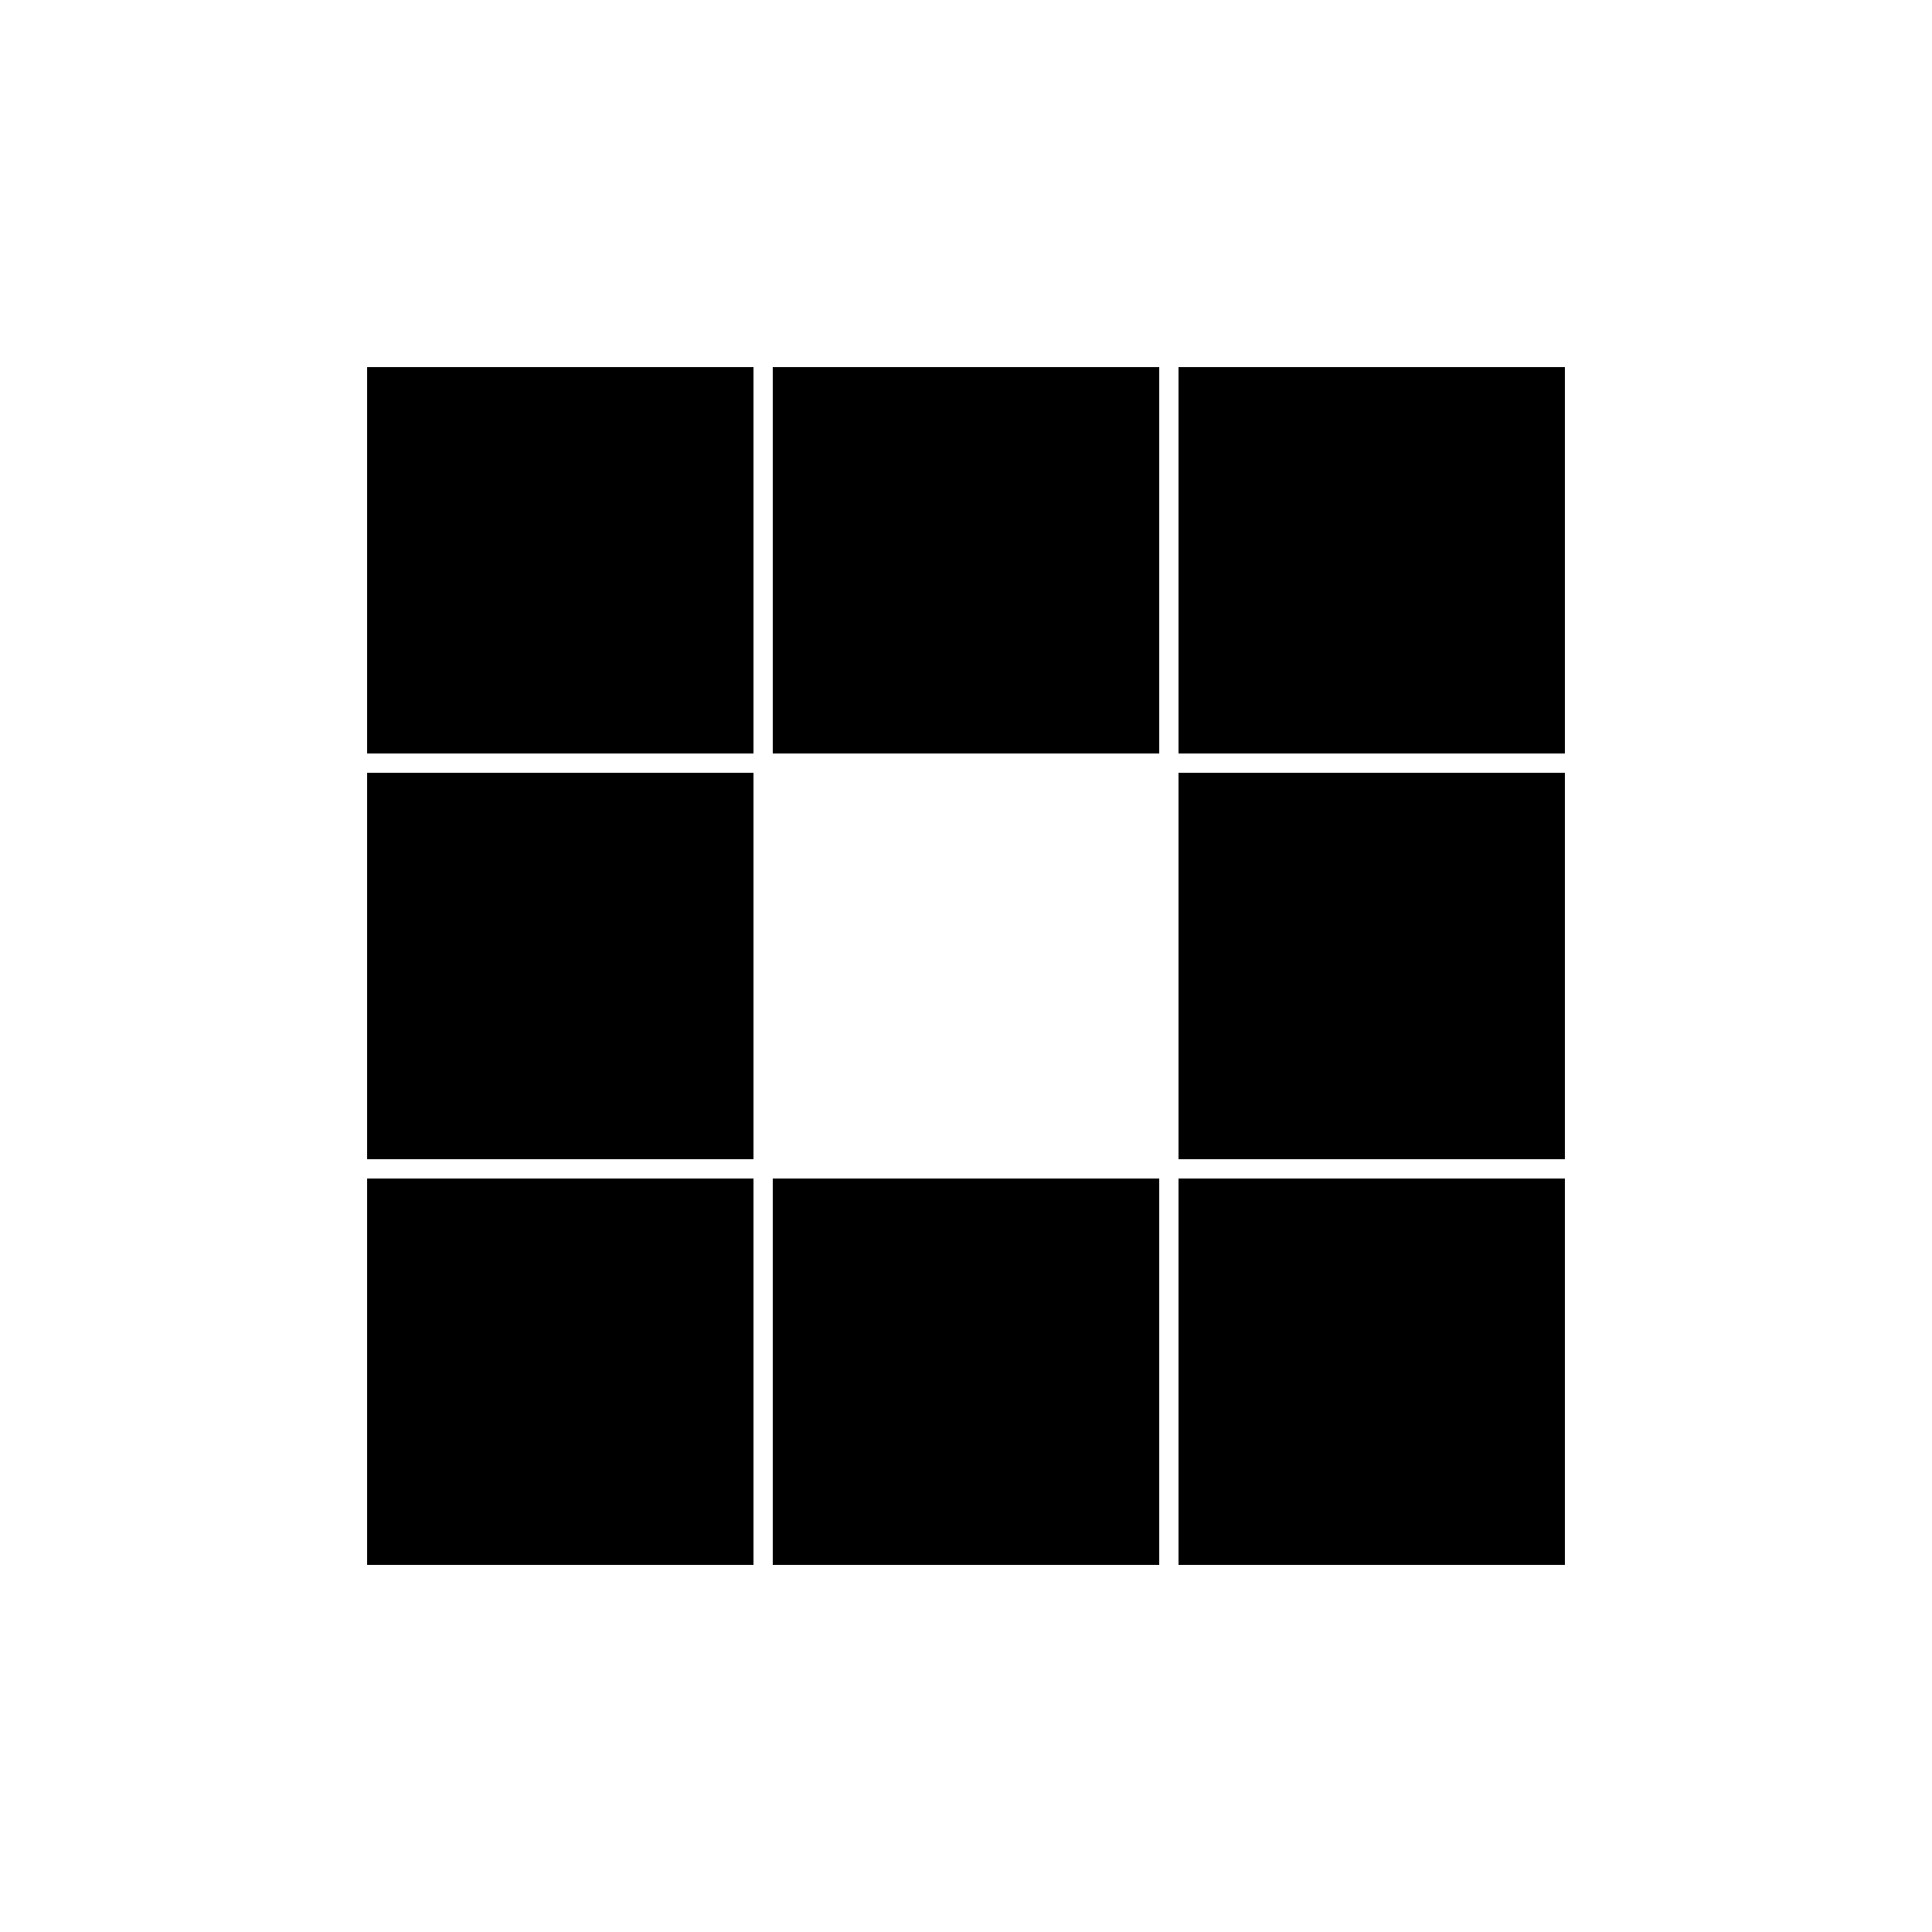
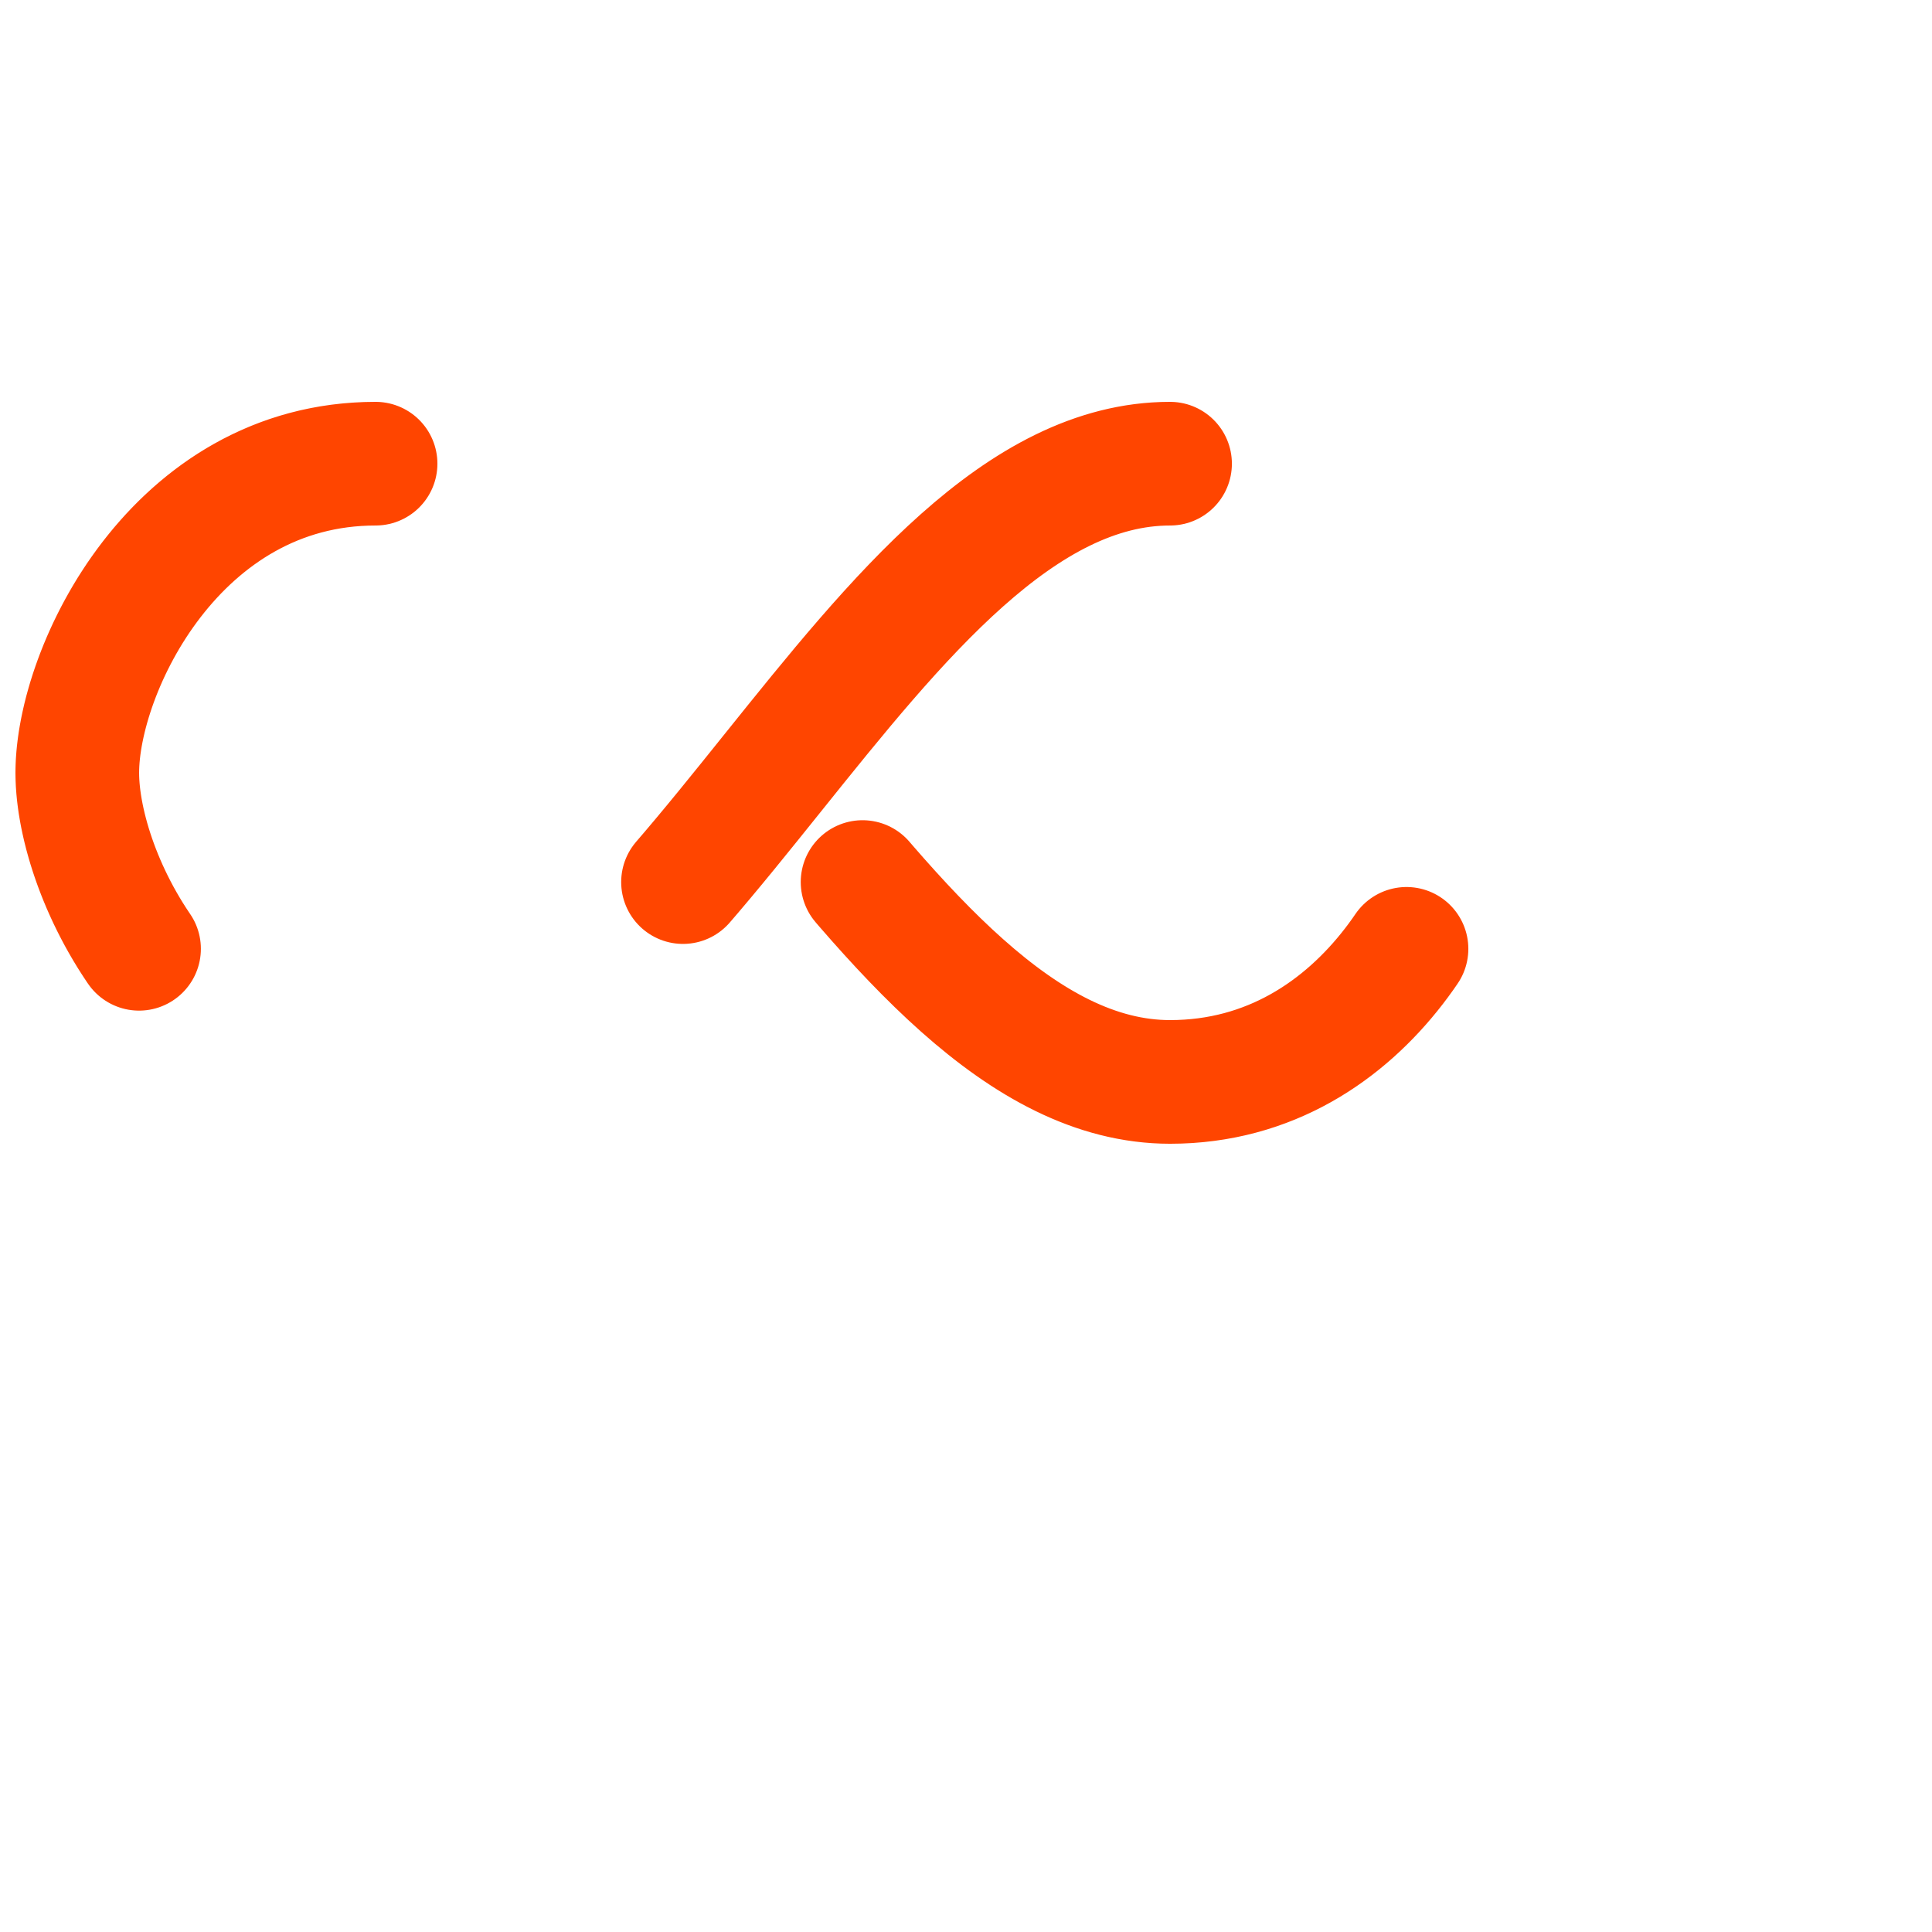
- <svg xmlns="http://www.w3.org/2000/svg" style="margin: auto; background: none; display: block; shape-rendering: auto;" width="100px" height="100px" viewBox="0 0 100 100" preserveAspectRatio="xMidYMid">
-   <rect x="19" y="19" width="20" height="20" fill="#000000">
-     <animate attributeName="fill" values="#c31010;#000000;#000000" keyTimes="0;0.125;1" dur="1s" repeatCount="indefinite" begin="0s" calcMode="discrete" />
-   </rect>
-   <rect x="40" y="19" width="20" height="20" fill="#000000">
-     <animate attributeName="fill" values="#c31010;#000000;#000000" keyTimes="0;0.125;1" dur="1s" repeatCount="indefinite" begin="0.125s" calcMode="discrete" />
-   </rect>
-   <rect x="61" y="19" width="20" height="20" fill="#000000">
-     <animate attributeName="fill" values="#c31010;#000000;#000000" keyTimes="0;0.125;1" dur="1s" repeatCount="indefinite" begin="0.25s" calcMode="discrete" />
-   </rect>
-   <rect x="19" y="40" width="20" height="20" fill="#000000">
-     <animate attributeName="fill" values="#c31010;#000000;#000000" keyTimes="0;0.125;1" dur="1s" repeatCount="indefinite" begin="0.875s" calcMode="discrete" />
-   </rect>
-   <rect x="61" y="40" width="20" height="20" fill="#000000">
-     <animate attributeName="fill" values="#c31010;#000000;#000000" keyTimes="0;0.125;1" dur="1s" repeatCount="indefinite" begin="0.375s" calcMode="discrete" />
-   </rect>
-   <rect x="19" y="61" width="20" height="20" fill="#000000">
-     <animate attributeName="fill" values="#c31010;#000000;#000000" keyTimes="0;0.125;1" dur="1s" repeatCount="indefinite" begin="0.75s" calcMode="discrete" />
-   </rect>
-   <rect x="40" y="61" width="20" height="20" fill="#000000">
-     <animate attributeName="fill" values="#c31010;#000000;#000000" keyTimes="0;0.125;1" dur="1s" repeatCount="indefinite" begin="0.625s" calcMode="discrete" />
-   </rect>
-   <rect x="61" y="61" width="20" height="20" fill="#000000">
-     <animate attributeName="fill" values="#c31010;#000000;#000000" keyTimes="0;0.125;1" dur="1s" repeatCount="indefinite" begin="0.5s" calcMode="discrete" />
-   </rect>
+ <svg xmlns="http://www.w3.org/2000/svg" style="margin: auto; background: none; display: block; shape-rendering: auto;" width="200px" height="200px" viewBox="0 0 100 100" preserveAspectRatio="xMidYMid">
+   <path fill="none" stroke="#ff4500" stroke-width="8" stroke-dasharray="42.765 42.765" d="M24.3 30C11.4 30 5 43.3 5 50s6.4 20 19.3 20c19.3 0 32.1-40 51.4-40 C88.6 30 95 43.3 95 50s-6.4 20-19.3 20C56.4 70 43.6 30 24.3 30z" stroke-linecap="round" style="transform:scale(0.8);transform-origin:50px 50px">
+     <animate attributeName="stroke-dashoffset" repeatCount="indefinite" dur="1.449s" keyTimes="0;1" values="0;256.589" />
+   </path>
</svg>
